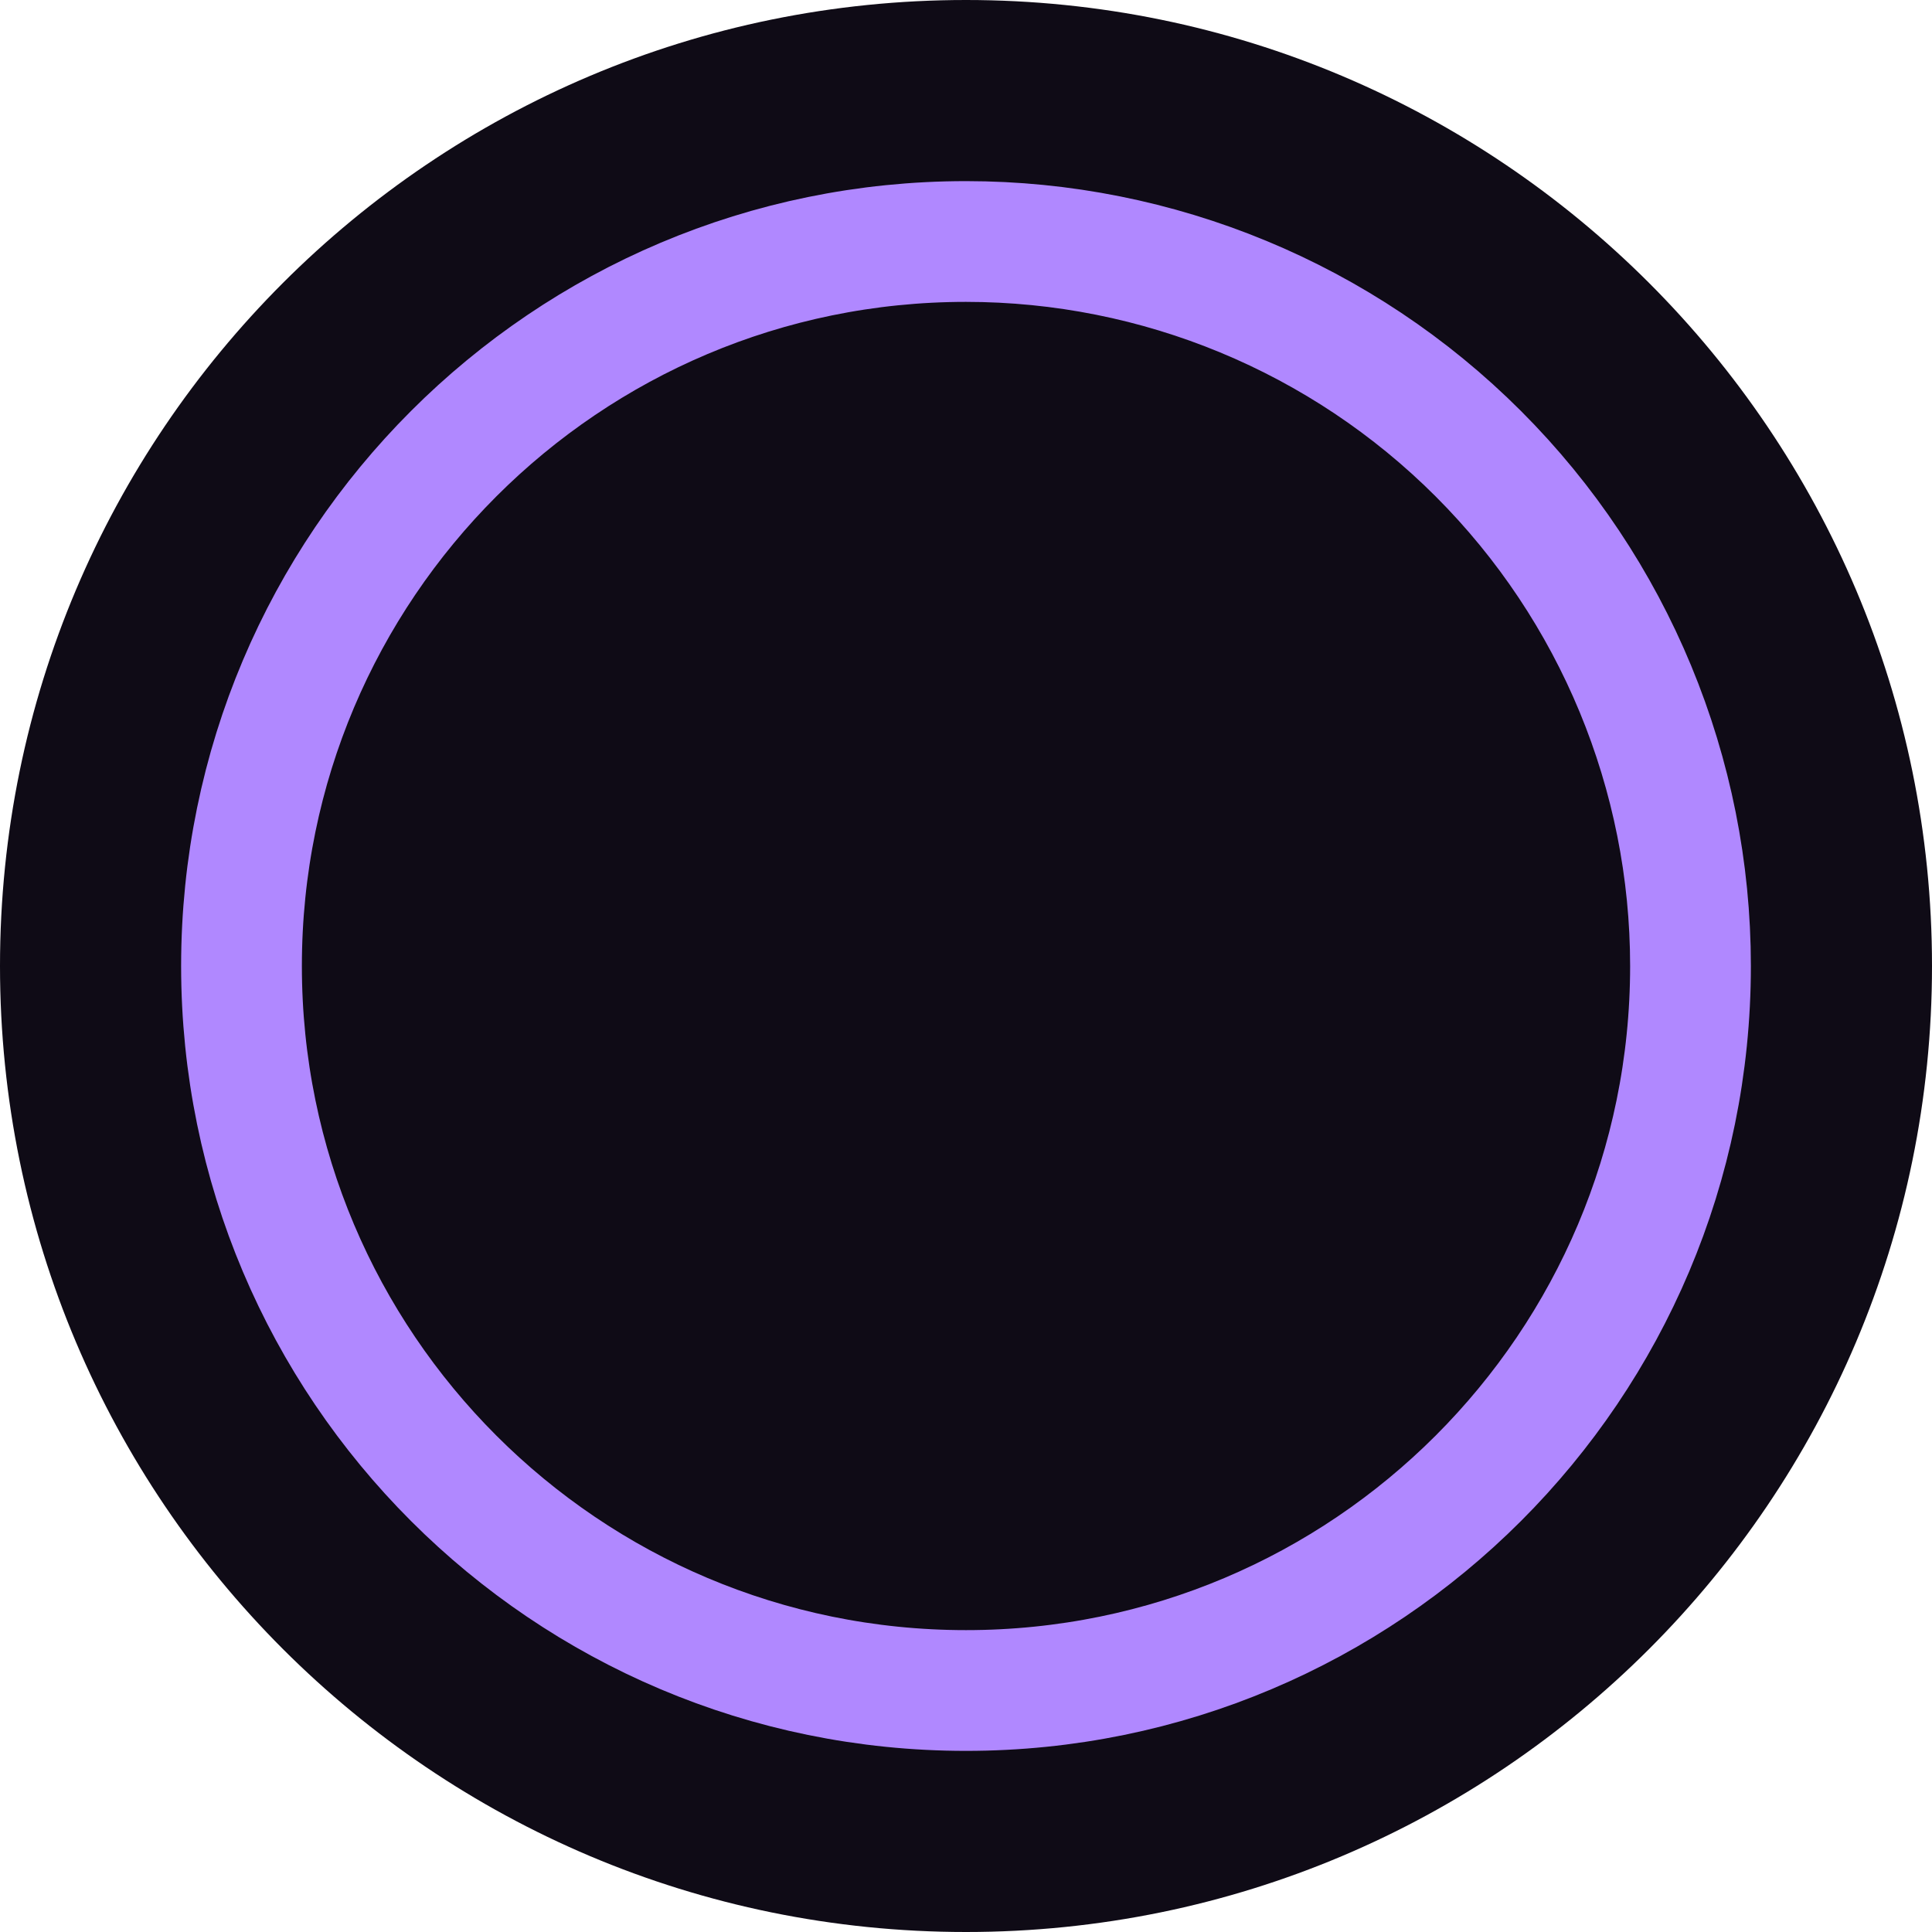
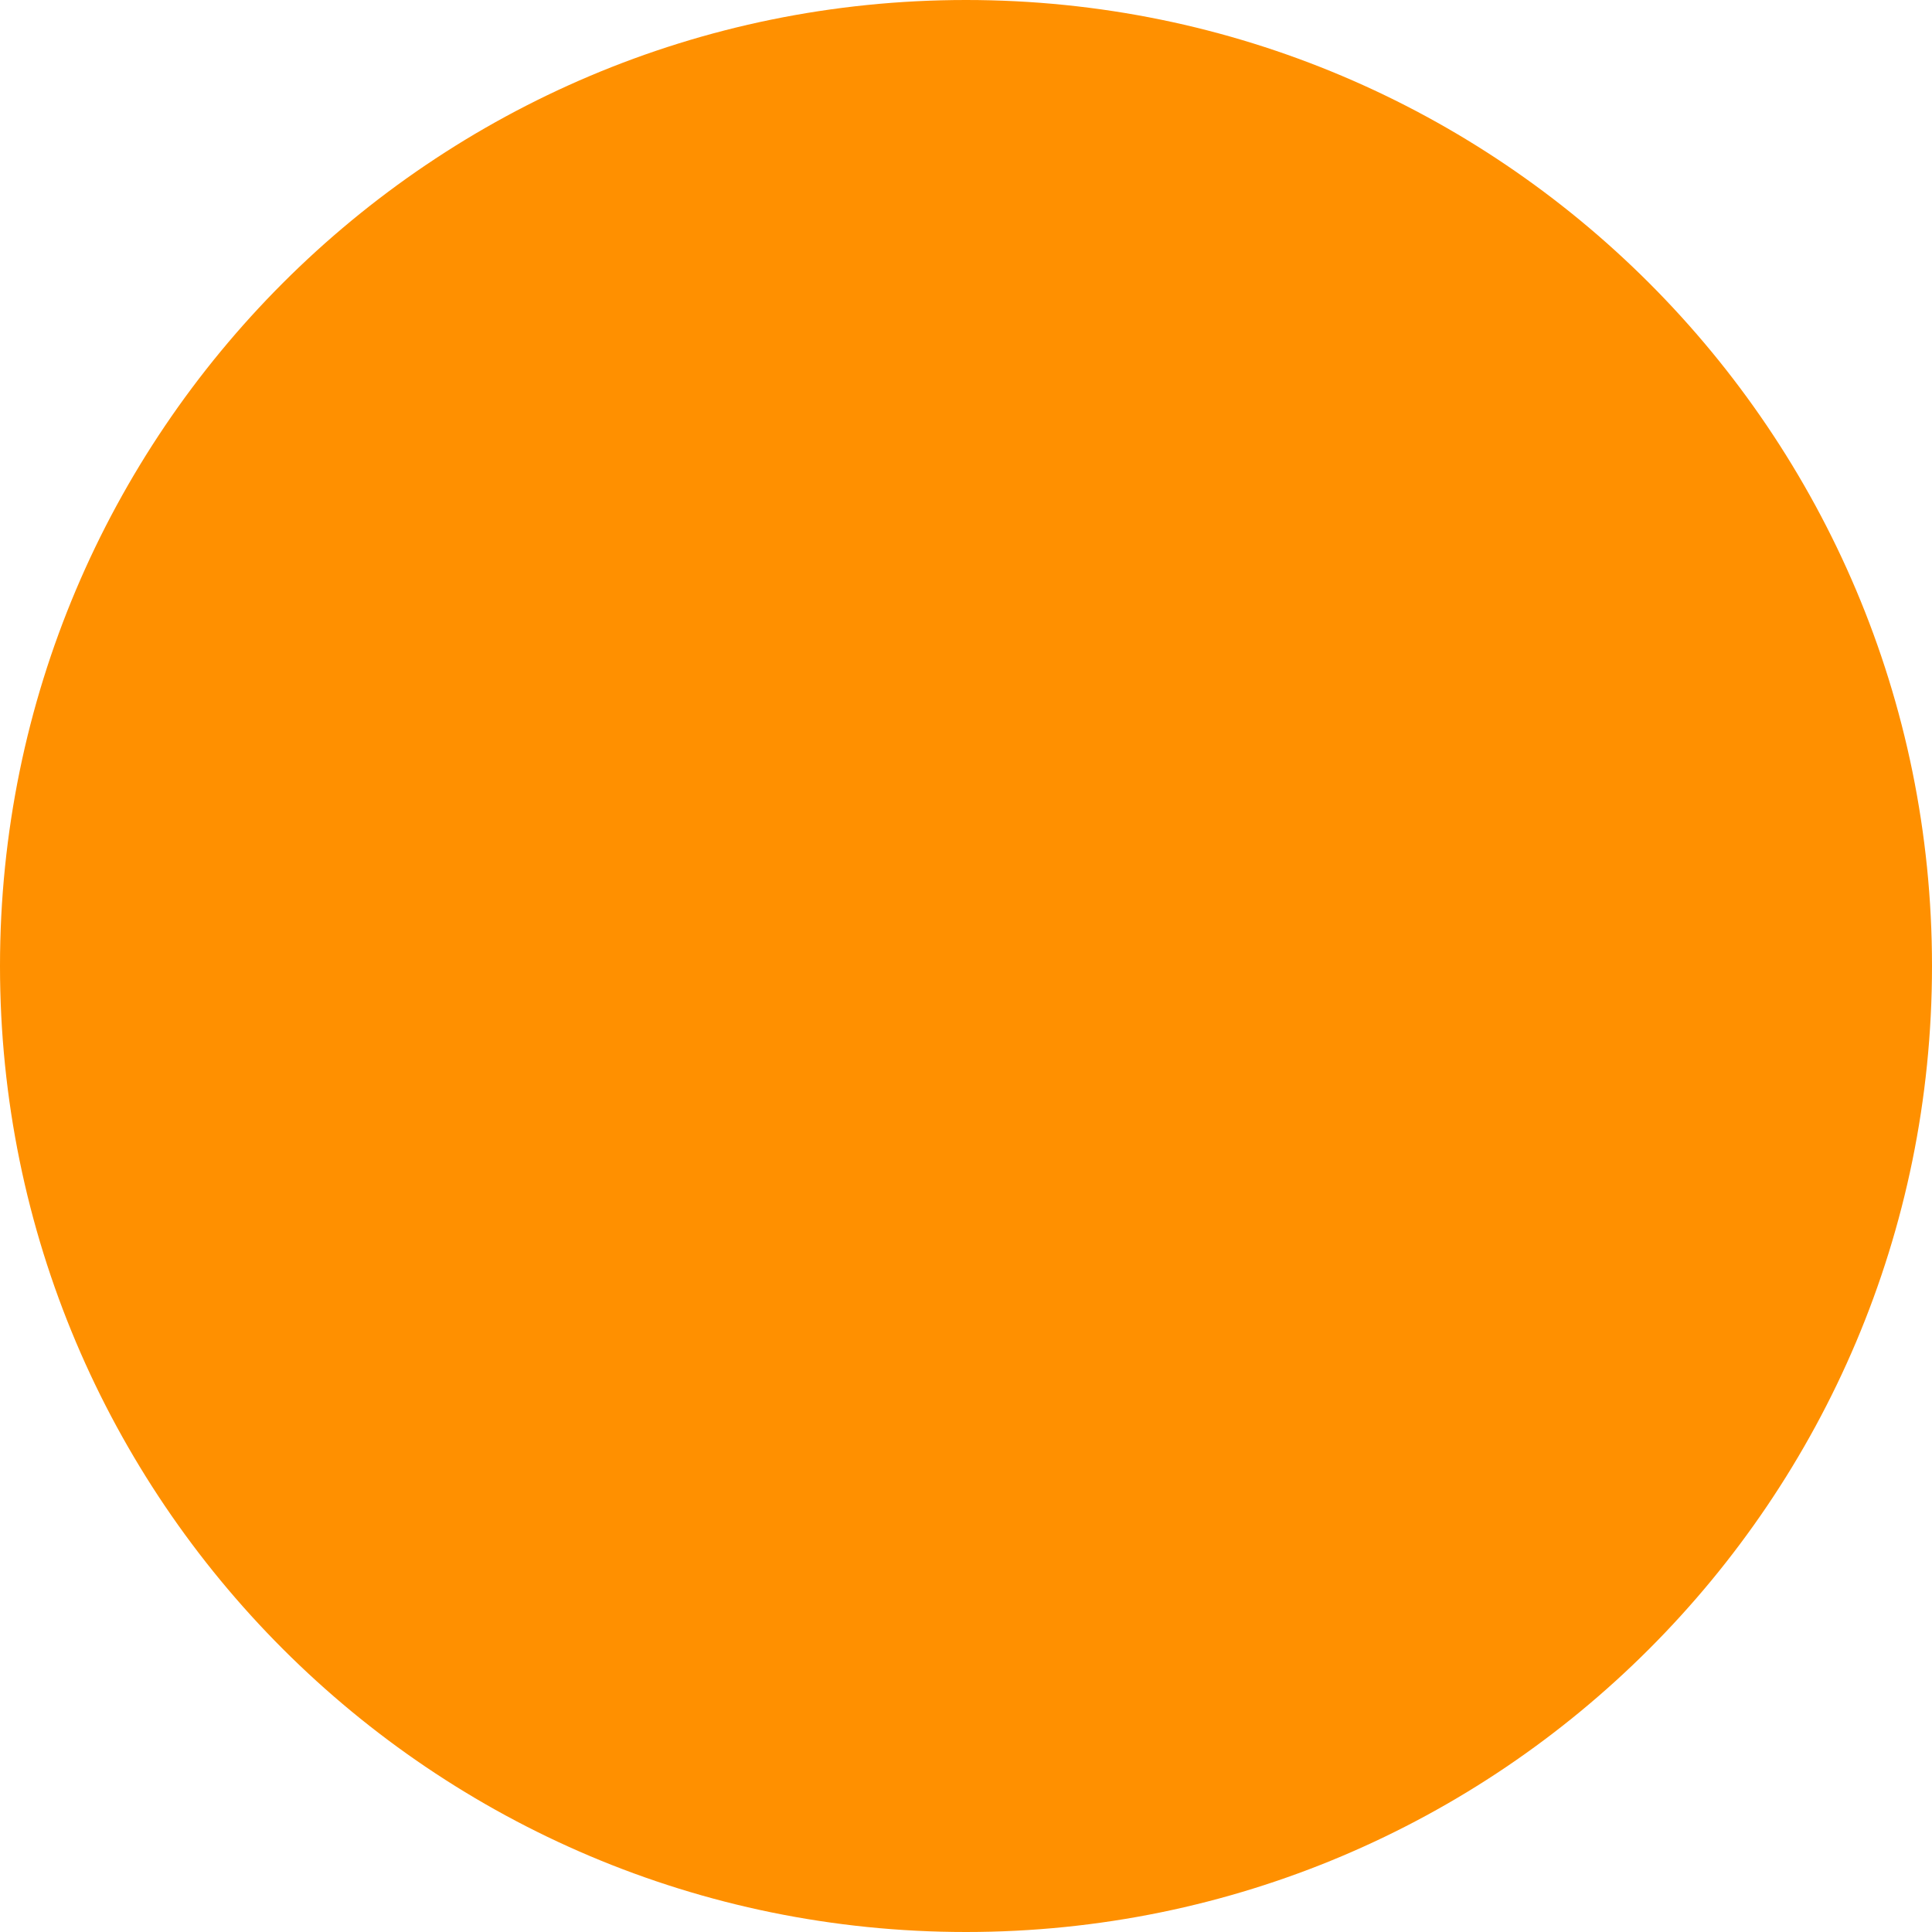
<svg xmlns="http://www.w3.org/2000/svg" width="24px" height="24px" viewBox="0 0 24 24" version="1.1">
  <g id="Top-BarTheme-Copy" stroke="none" stroke-width="1" fill="none" fill-rule="evenodd">
-     <circle id="Oval" fill="#0F0B16" fill-rule="nonzero" cx="12" cy="12" r="12" />
-     <path d="M12,3 C7.029,3 3,7.029 3,12 C3,16.971 7.029,21 12,21 C16.971,21 21,16.971 21,12 C21,9.613 20.052,7.324 18.364,5.636 C16.676,3.948 14.387,3 12,3 Z" id="Path_18926" stroke="#B088FF" stroke-width="1.5" fill="#0F0B16" fill-rule="nonzero" />
+     <circle id="Oval" fill="#FF9000" fill-rule="nonzero" cx="12" cy="12" r="12" />
+     <path d="M12,3 C7.029,3 3,7.029 3,12 C3,16.971 7.029,21 12,21 C16.971,21 21,16.971 21,12 C21,9.613 20.052,7.324 18.364,5.636 C16.676,3.948 14.387,3 12,3 Z" id="Path_18926" stroke="#FF9000" stroke-width="1.5" fill="#FF9000" fill-rule="nonzero" />
  </g>
</svg>
